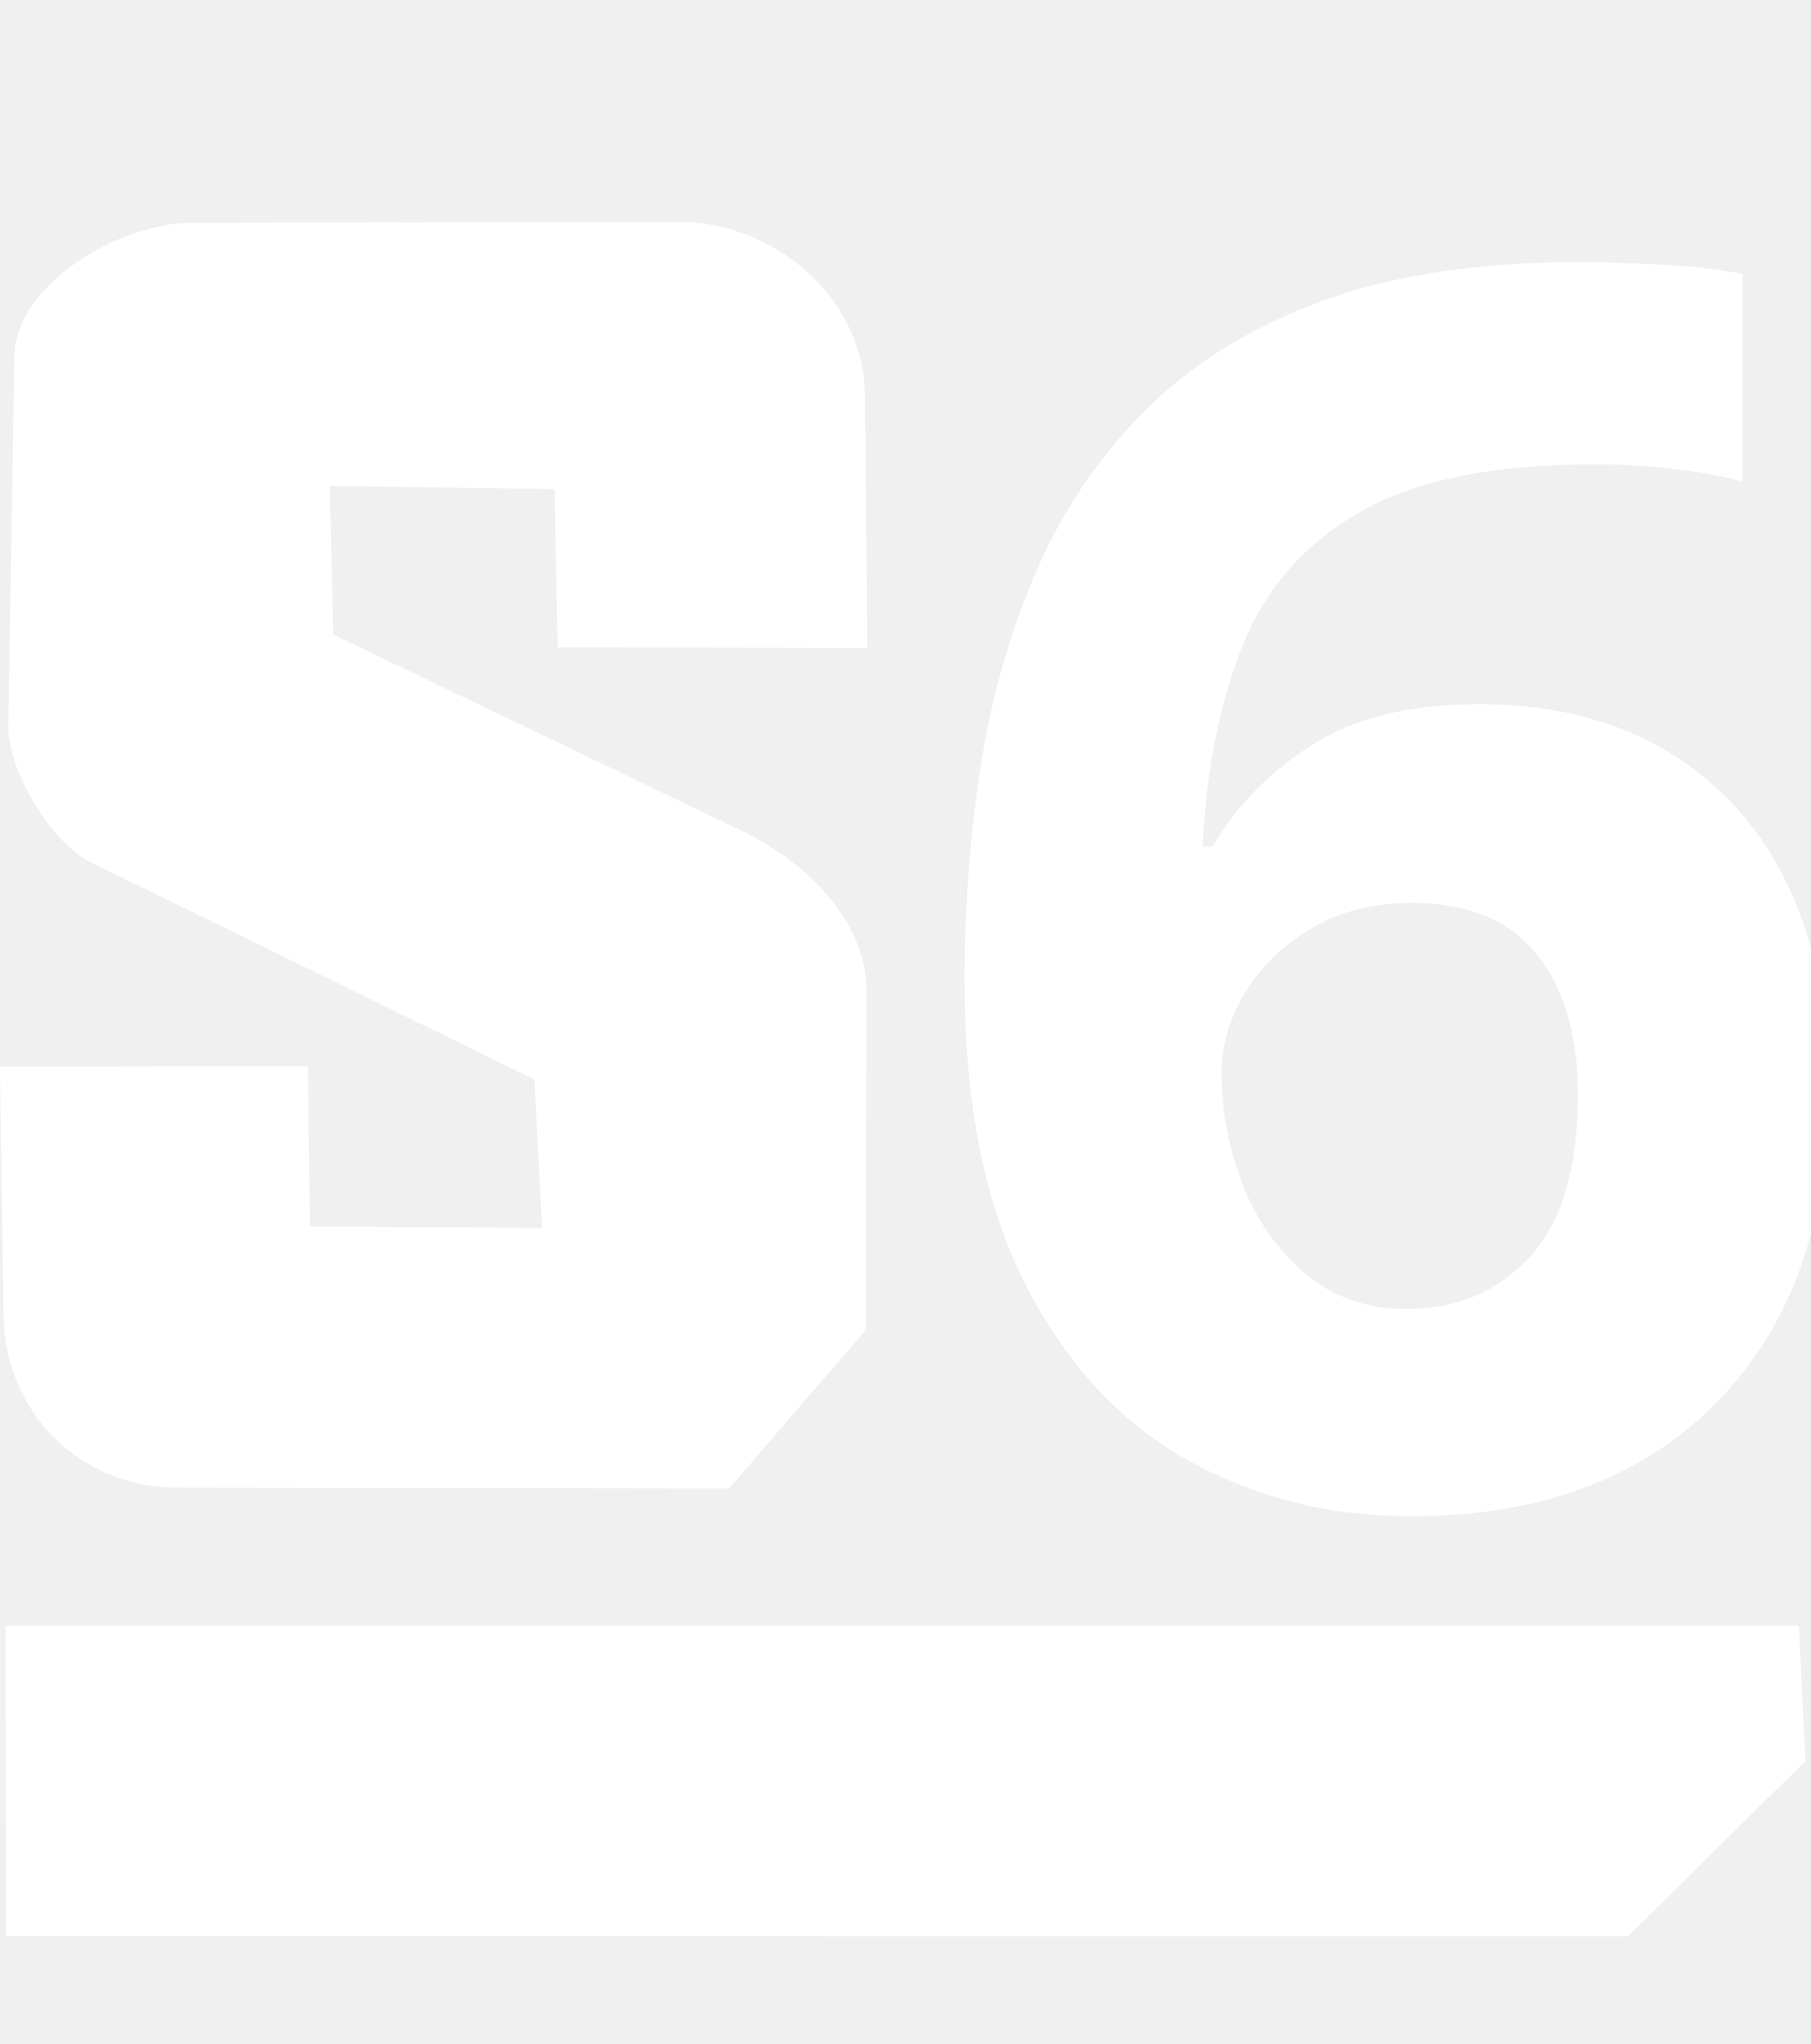
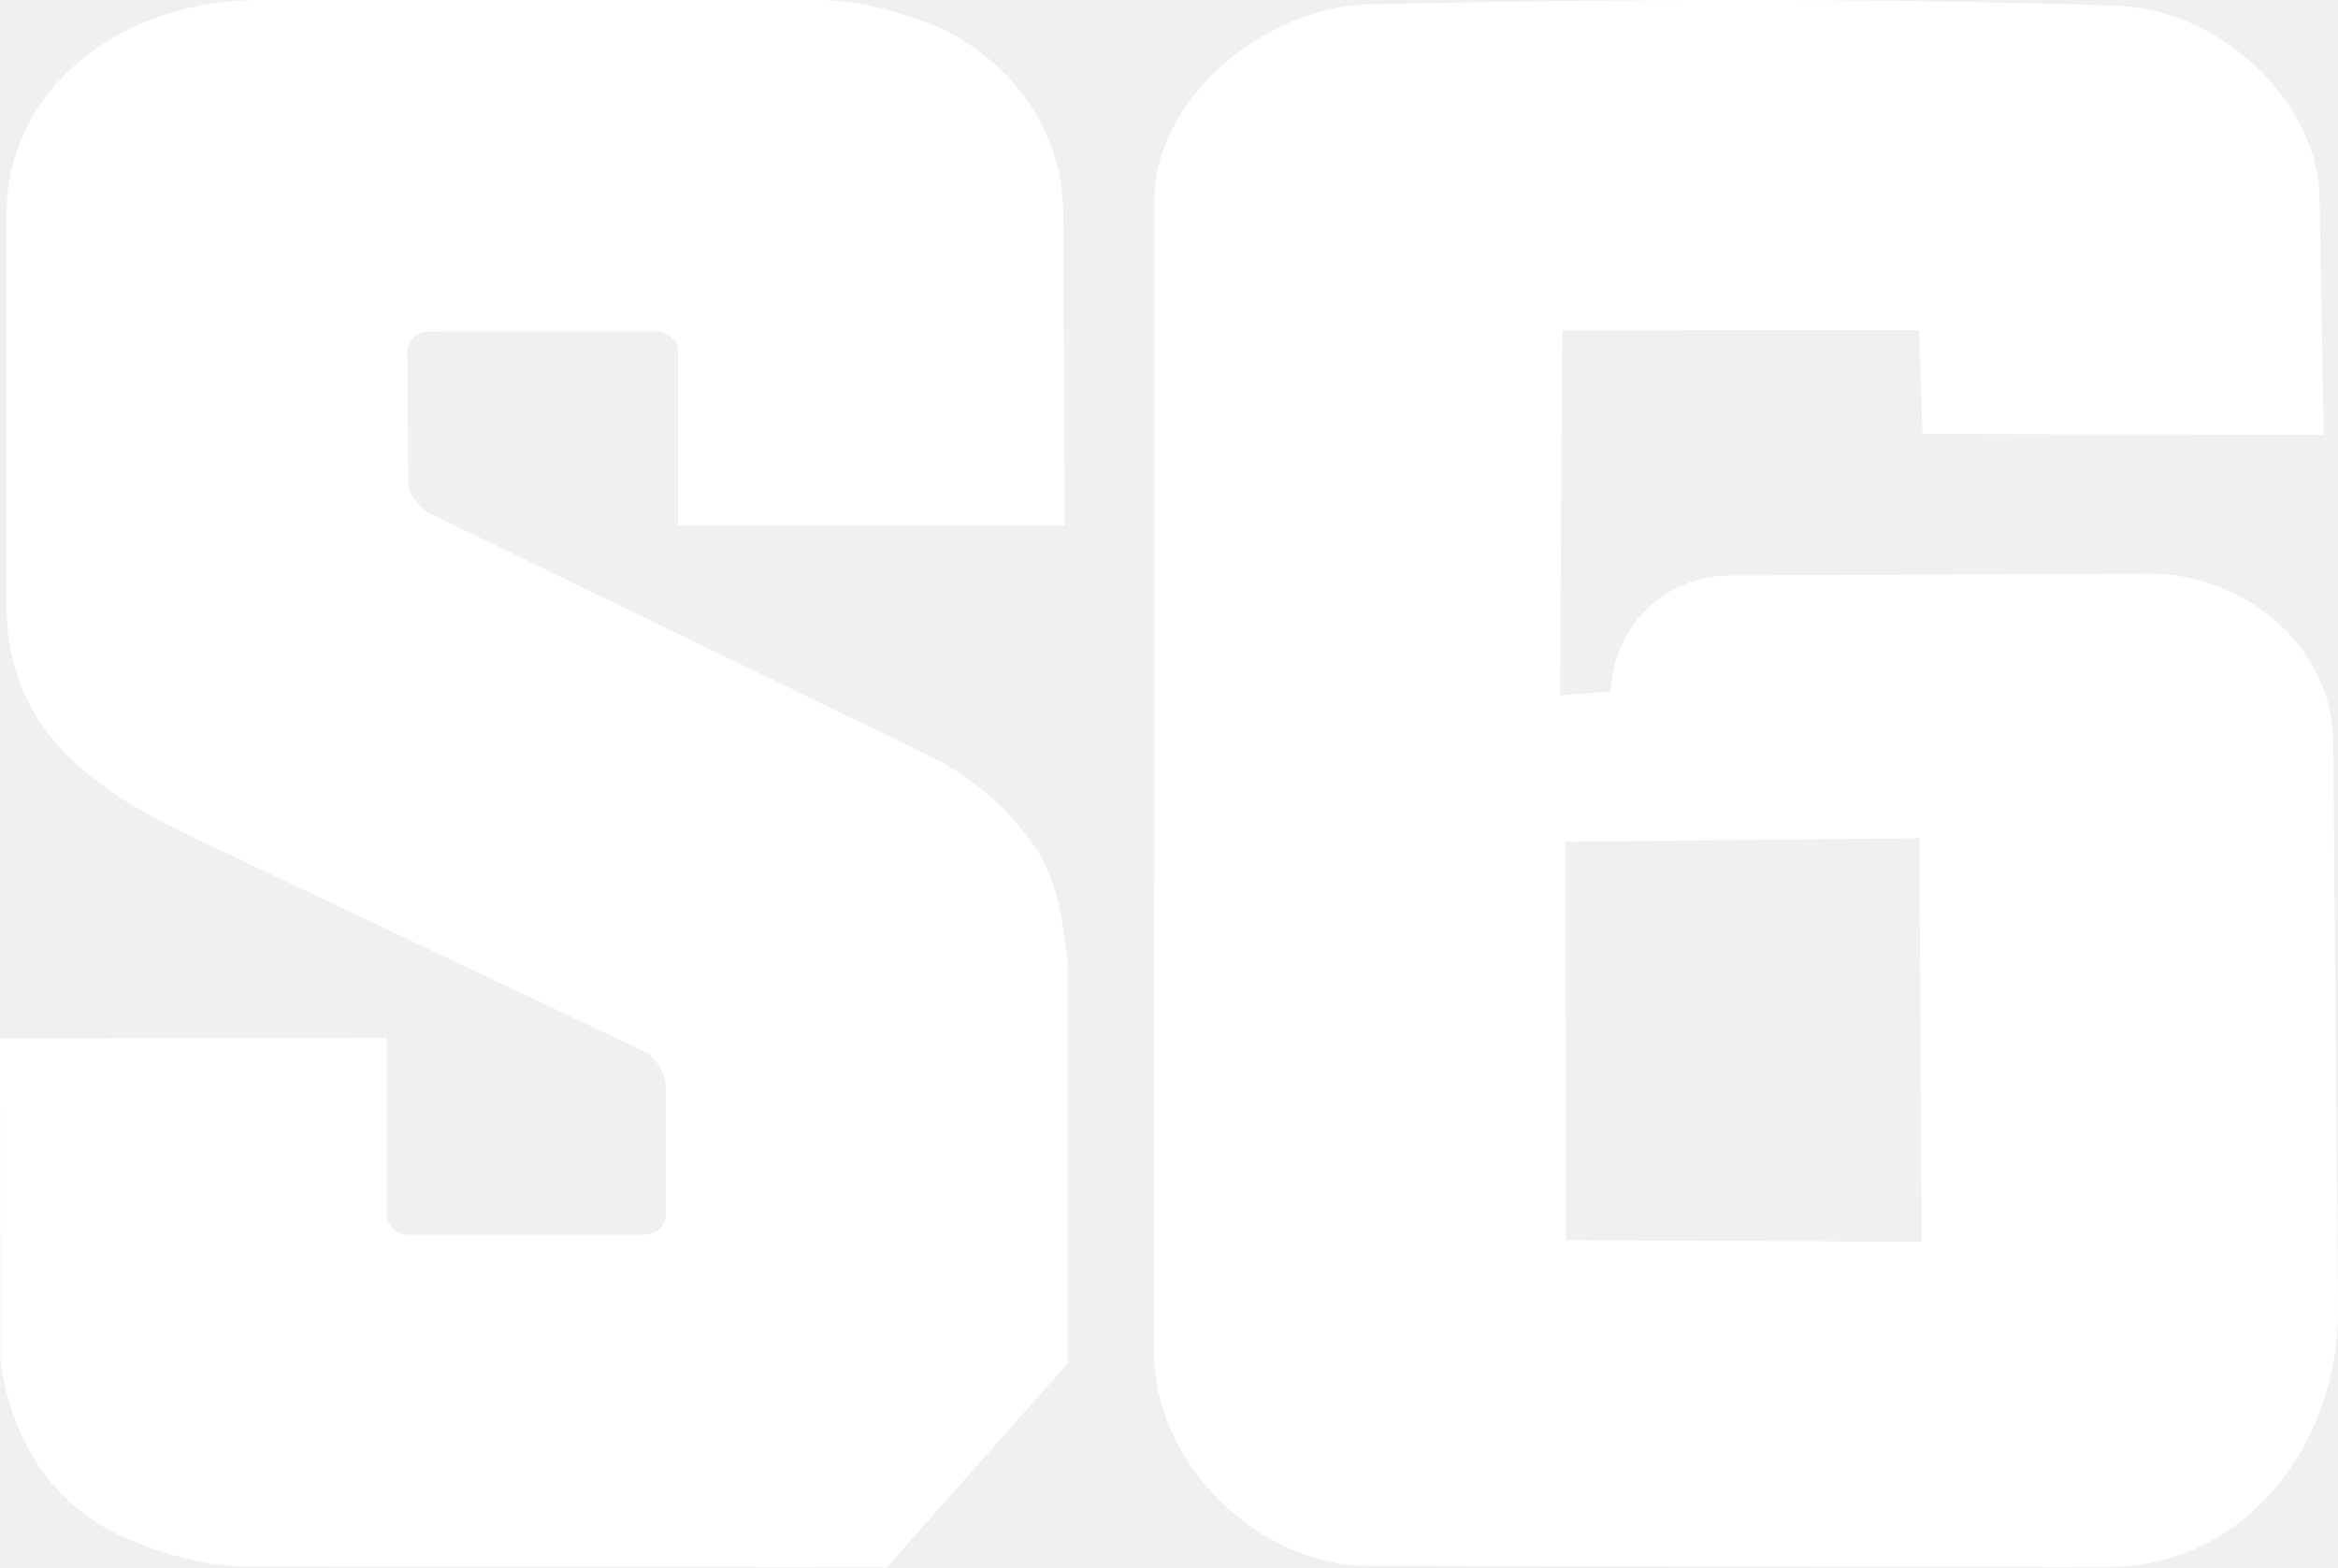
- <svg xmlns="http://www.w3.org/2000/svg" viewBox="0 0 767.11 865.85">
+ <svg xmlns="http://www.w3.org/2000/svg" id="a" viewBox="0 0 1588.69 1065.17">
  <defs>
-     <style>.c,.d{fill:#fff;}.d{font-family:HitmarkerCondensed-Black, 'Hitmarker Condensed';font-size:725.78px;font-weight:800;}</style>
+     <style>.b{fill:#fff;}</style>
  </defs>
-   <g id="a">
-     <path class="c" d="M308.84,630.5l-233.38-.31c-41.84-.06-73.39-31.64-73.98-73.34l-1.48-105,130.44-.24.83,67.93,98.38.67-3.27-62.95-188-92.04c-17.06-8.35-35.14-39.39-34.84-57.61l2.54-156.47c.51-31.48,45.58-56.72,74.62-56.77l206.96-.36c40.17-.07,78.34,32.13,78.73,73.34l1.01,107.19-131.18-.35-1.33-66.99-95.18-1.37,1.46,62.97,172.72,82.99c25.95,12.47,53.15,37.2,53.12,67.91l-.16,143.56-57.99,67.24Z" />
-     <text class="d" transform="translate(383.18 635.05)">
-       <tspan x="0" y="0">6</tspan>
-     </text>
-   </g>
-   <g id="b">
-     <polygon class="c" points="764.78 745.95 689.59 820.23 2.46 820.15 2.33 688.76 762 688.7 764.78 745.95" />
-   </g>
+   <path class="b" d="M.32,925.54l-.32-219.81,262.93-.27-.1,120.47c0,6.41,6.65,12.82,13.01,13.18h163.29c6.66-.01,13.29-6.52,13.28-12.85l-.1-88.75c0-8.61-7.08-19.36-15.86-23.53l-303.2-143.88C60.35,535.5,4.23,495.22,4.26,409.09l.11-262.68C4.41,57.94,84.73,0,175.83,0l379.31.04c29.45,0,55.69,7.95,82.23,18.18,50.05,23.5,84.92,69.92,85.18,127.21l.93,211.78h-262.72s-.04-121.31-.04-121.31c0-3.87-7.72-9.94-11.89-10.6l-159.9.11c-5.99,0-12.11,7.77-12.08,13.27l.48,90.42c.04,6.93,9.13,17.14,15.57,20.26l338.14,164.08c27.95,13.56,51.38,33.97,69.19,57.65,18.23,24.24,21.66,52.9,25.23,82.94l.15,272.39-122.93,138.75-432.31-.44c-29.39-.03-57.3-7.76-82.56-18.35-51.82-21.73-80.07-67.49-87.48-120.84Z" />
+   <path class="b" d="M1094.53,469.96c1.76-44.6,36.73-78.62,81.08-78.82l284.58-1.28c61.84-.28,124.72,46.76,125.28,114.37l3.21,385.01c.75,90.37-61.07,176.1-158.36,175.92l-500.4-.93c-75.08-.14-145.75-69.52-145.73-145.14l.23-782.58c.02-71.12,76.79-132.01,145.98-133.54,172.56-3.81,336.67-4.45,507.38.89,70.7,2.21,137.26,65.15,138.38,130.04l2.8,161.57-272.65-.49-2.29-70.61-242.46.22-1.5,247.94,34.46-2.6ZM1305.7,843.98l-1.44-274.27-240.51,2.35.33,270.79,241.61,1.14Z" />
</svg>
